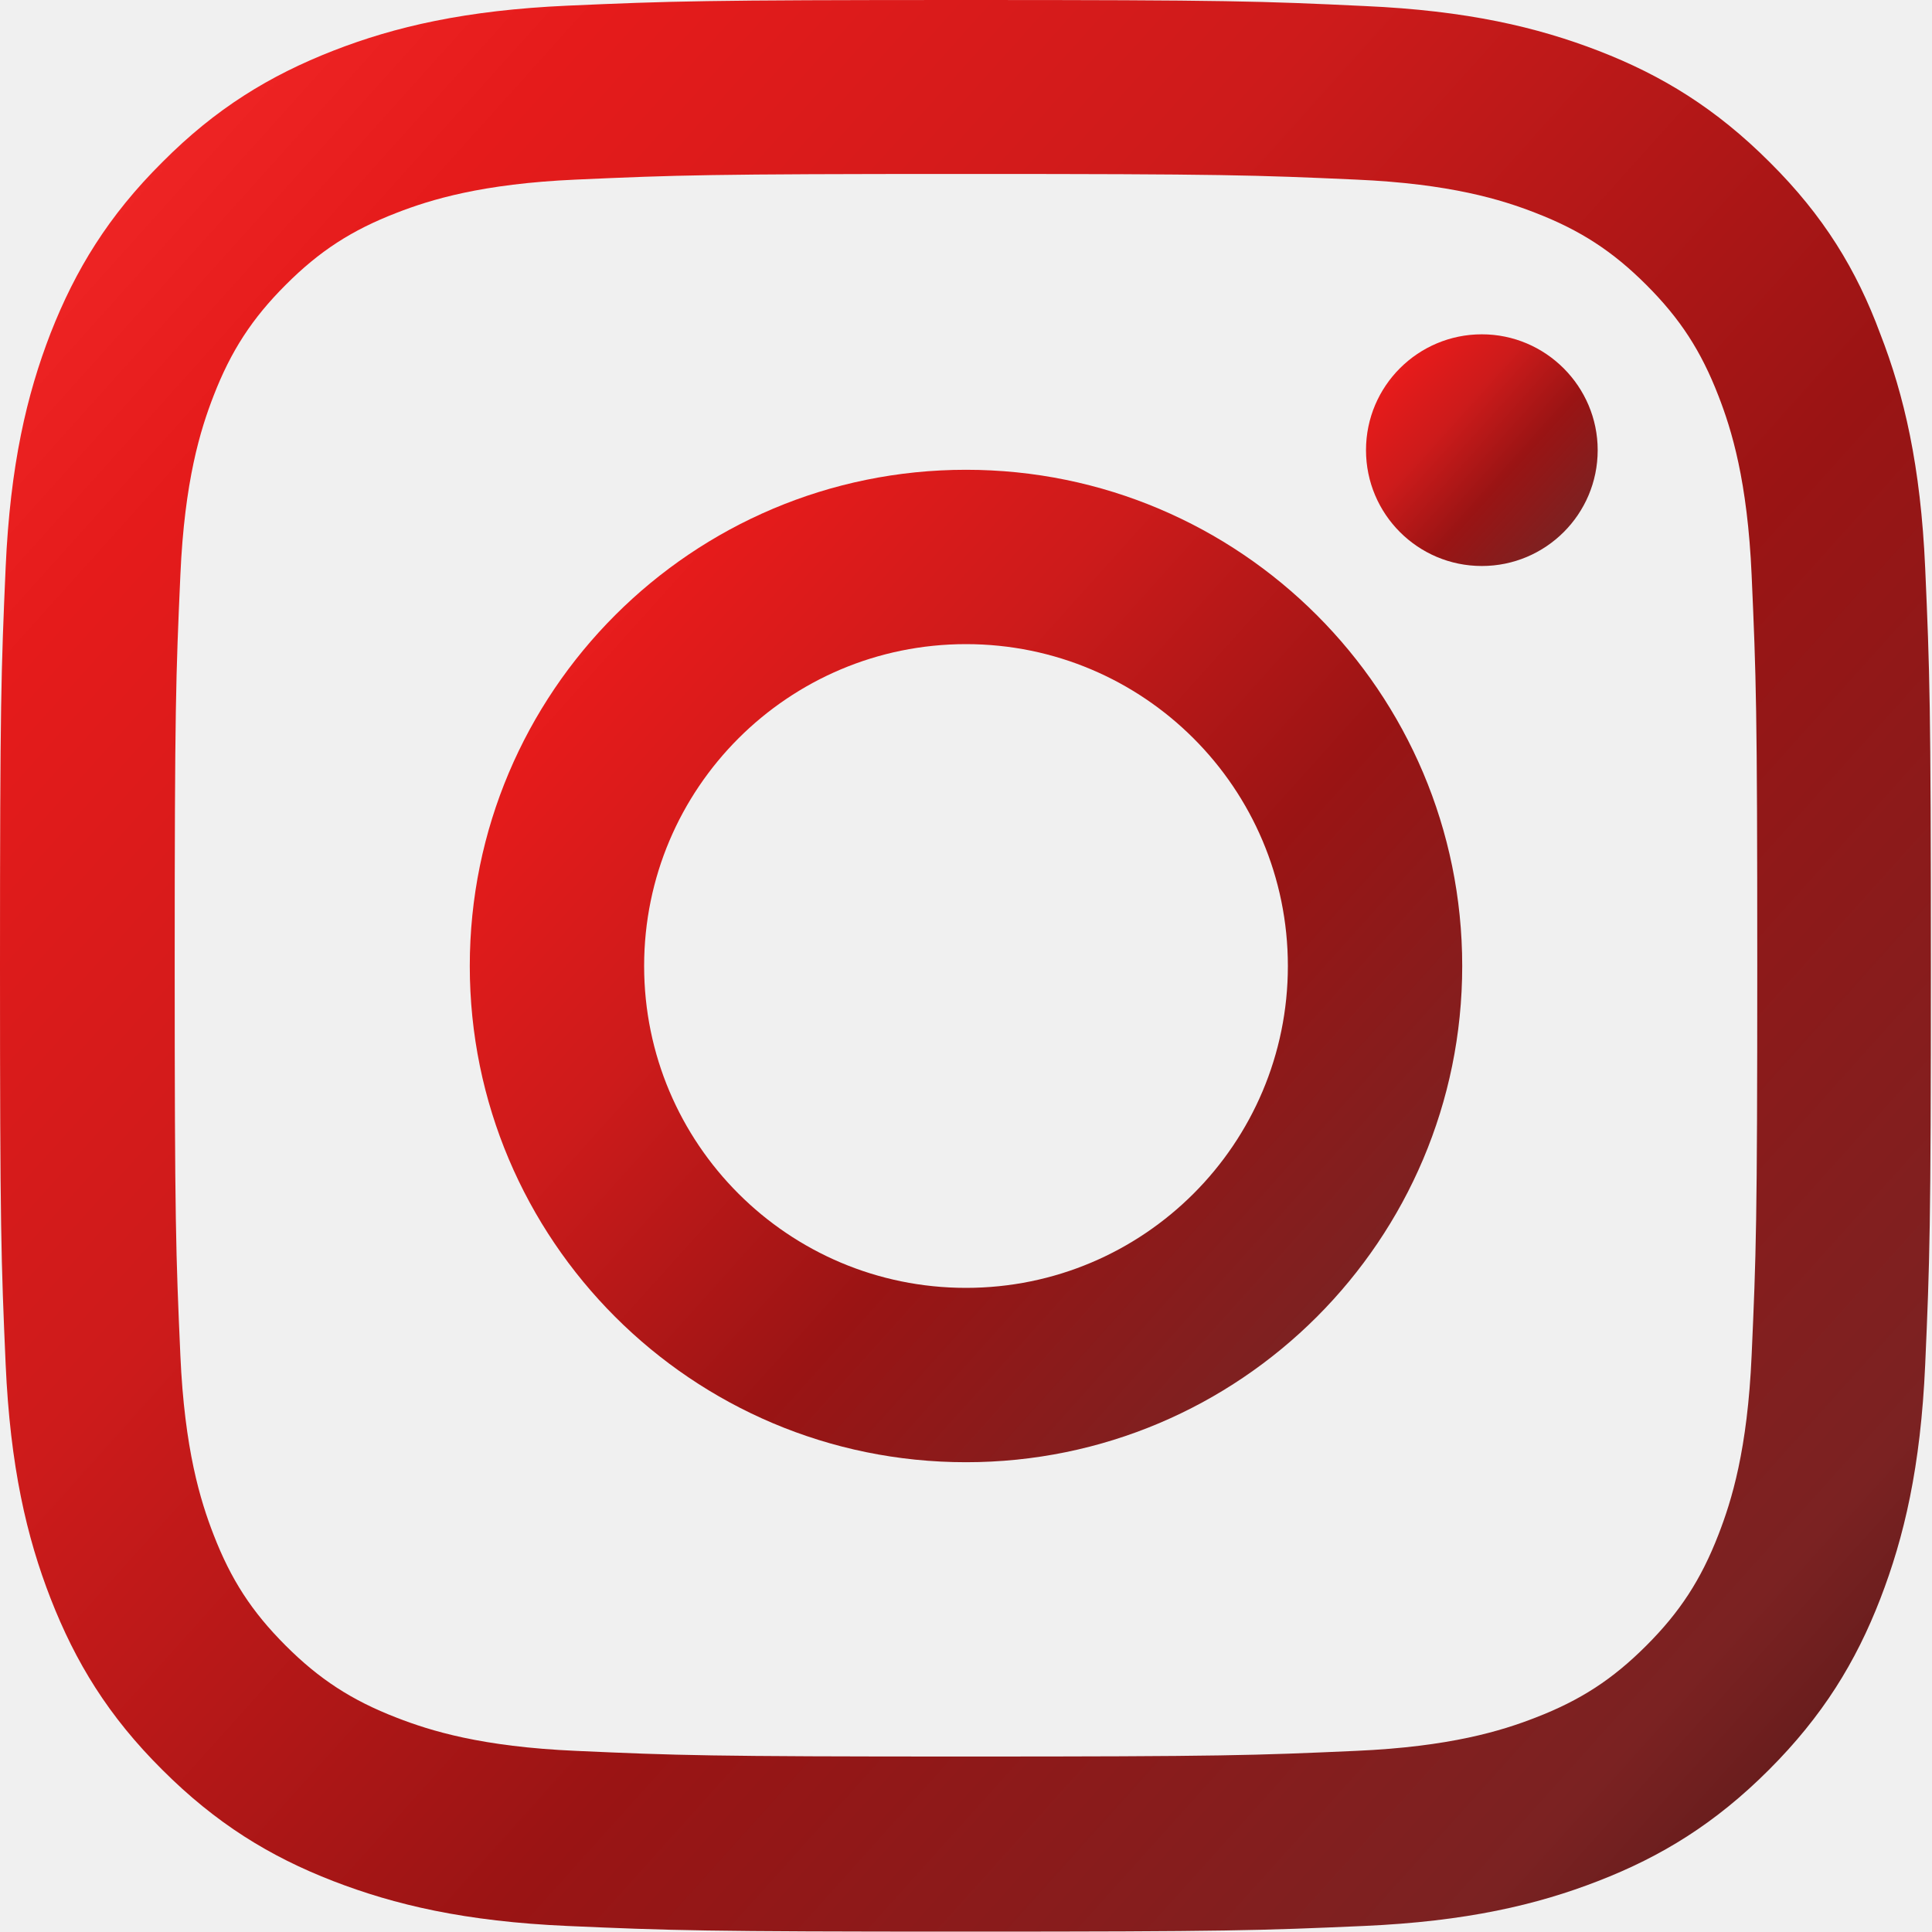
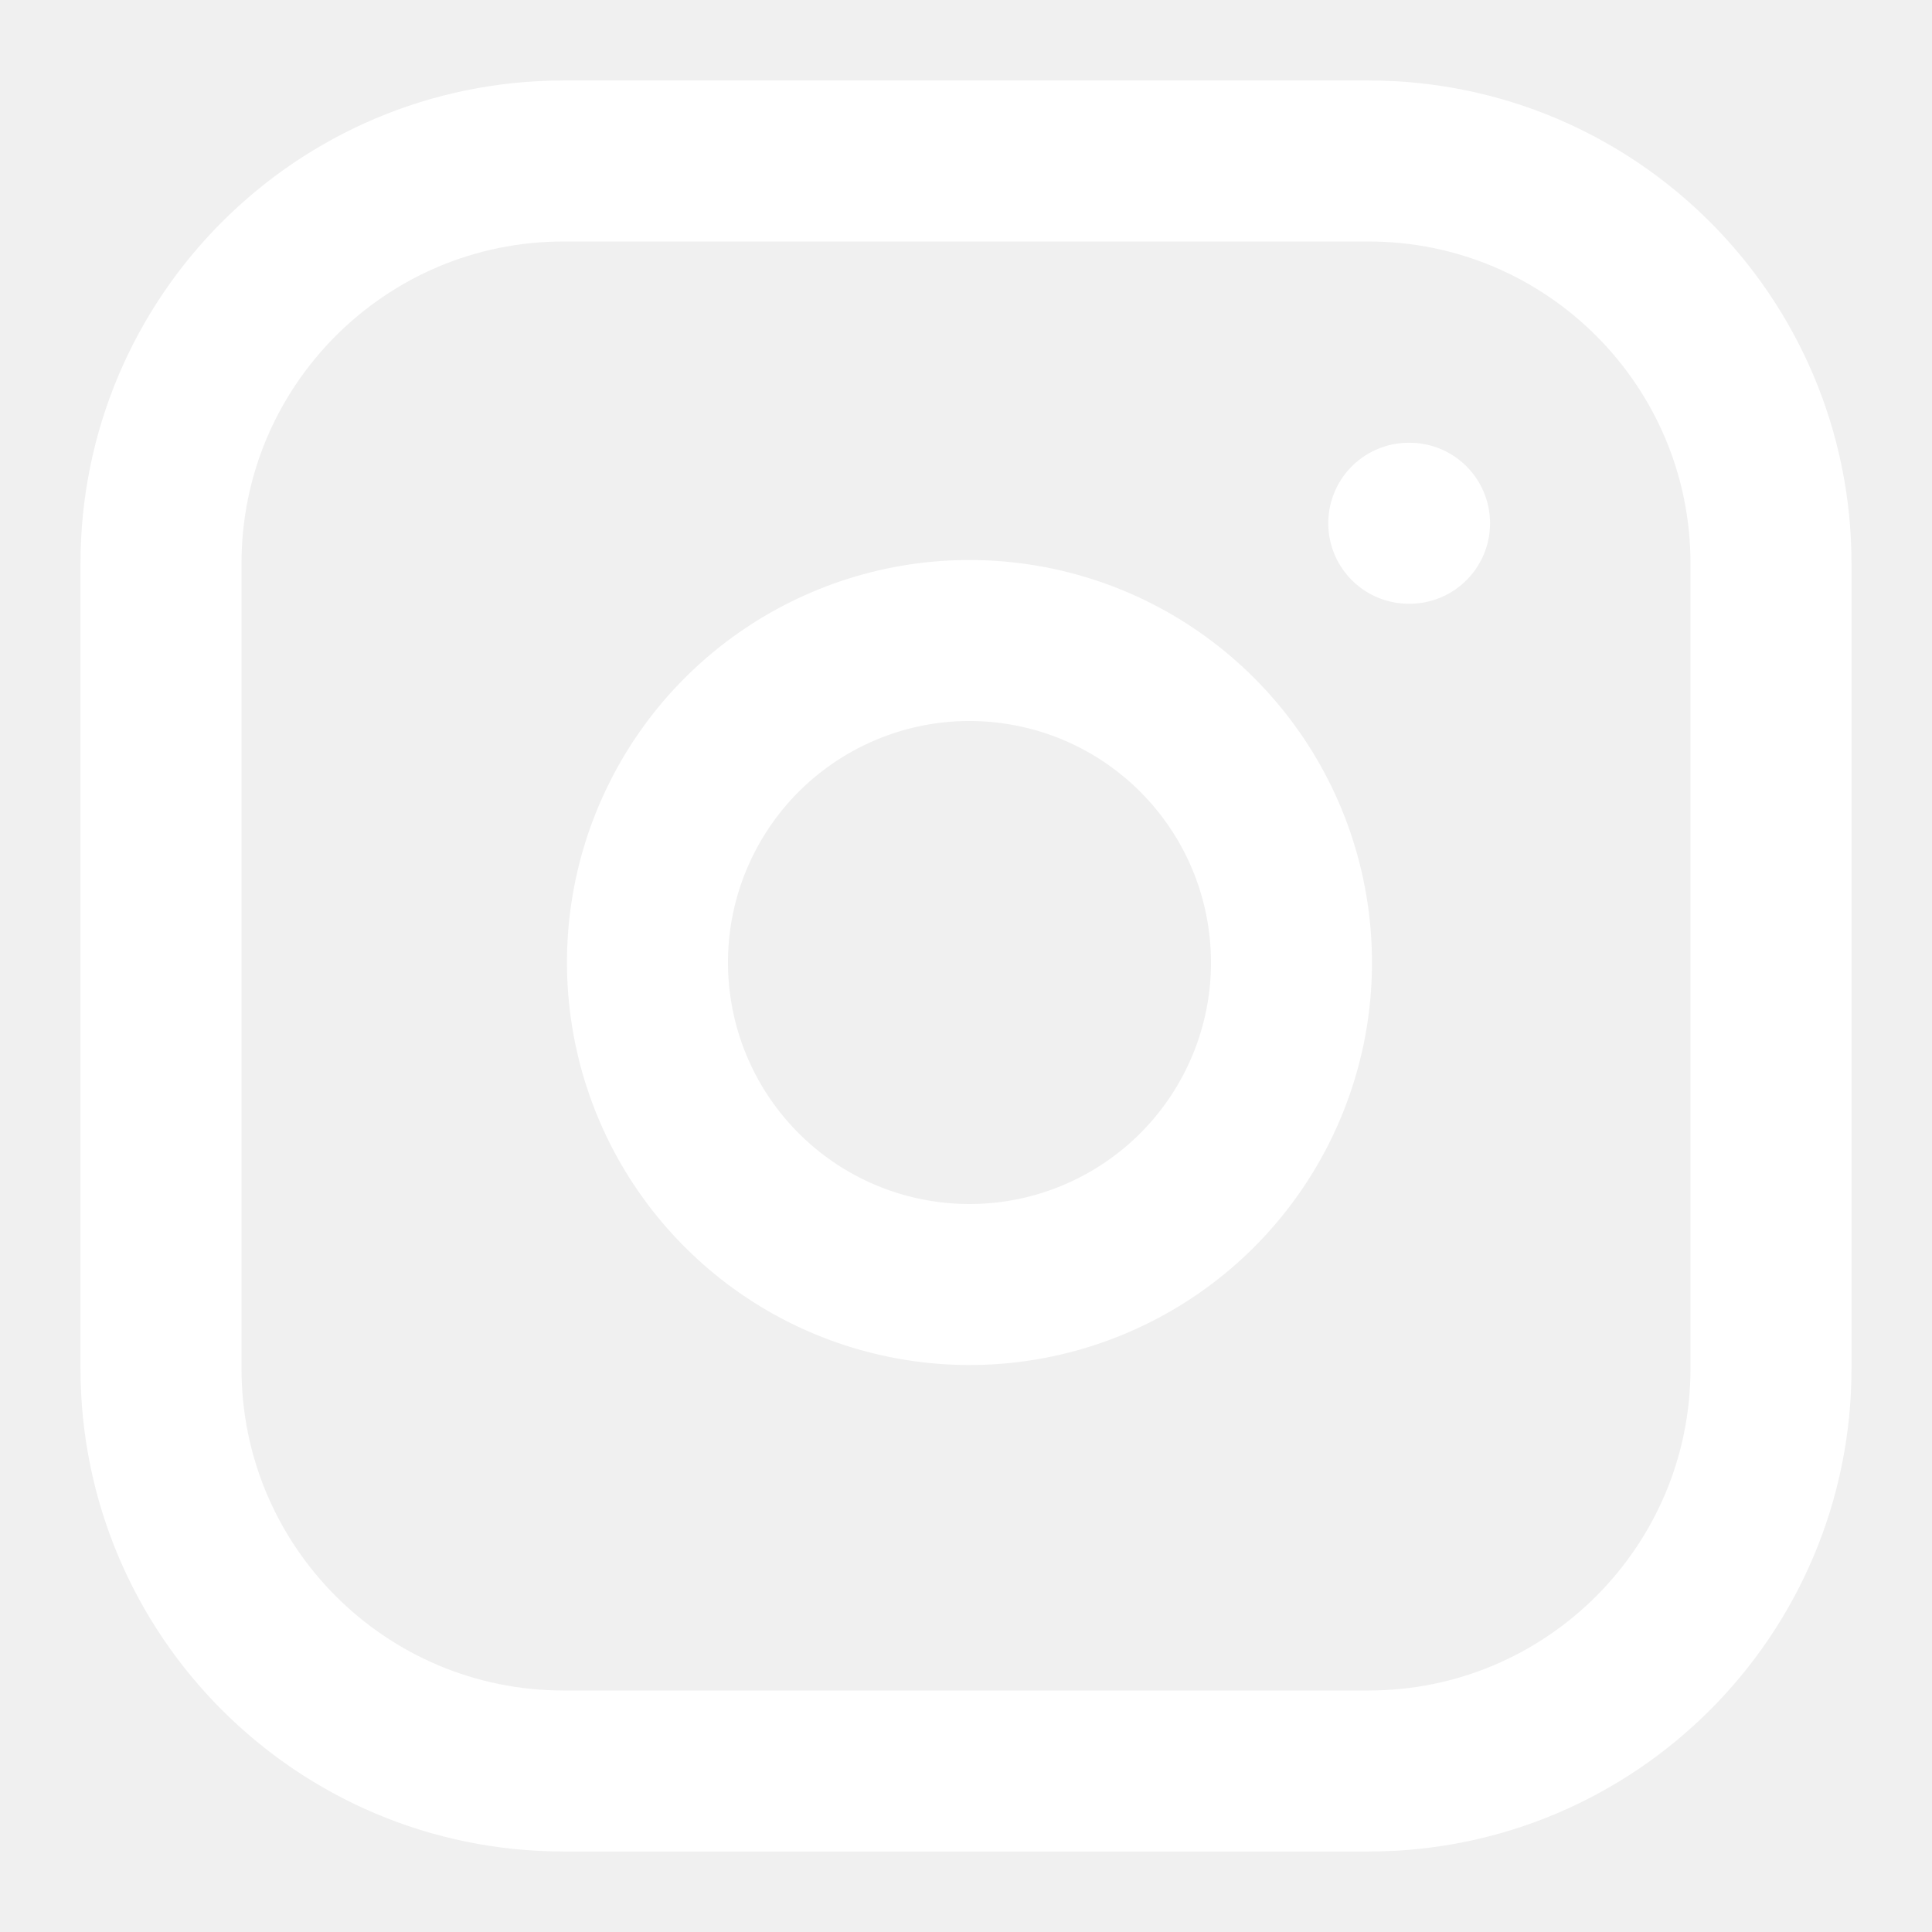
- <svg xmlns="http://www.w3.org/2000/svg" width="50" height="50" viewBox="0 0 50 50" fill="none">
-   <g clip-path="url(#clip0_2_337)">
-     <path d="M25 4.502C31.68 4.502 32.471 4.531 35.098 4.648C37.539 4.756 38.857 5.166 39.736 5.508C40.898 5.957 41.738 6.504 42.607 7.373C43.486 8.252 44.023 9.082 44.473 10.244C44.815 11.123 45.225 12.451 45.332 14.883C45.449 17.52 45.478 18.311 45.478 24.98C45.478 31.66 45.449 32.451 45.332 35.078C45.225 37.52 44.815 38.838 44.473 39.717C44.023 40.879 43.477 41.719 42.607 42.588C41.728 43.467 40.898 44.004 39.736 44.453C38.857 44.795 37.529 45.205 35.098 45.312C32.461 45.43 31.67 45.459 25 45.459C18.32 45.459 17.529 45.43 14.902 45.312C12.461 45.205 11.143 44.795 10.264 44.453C9.102 44.004 8.262 43.457 7.393 42.588C6.514 41.709 5.977 40.879 5.527 39.717C5.186 38.838 4.775 37.51 4.668 35.078C4.551 32.441 4.521 31.65 4.521 24.98C4.521 18.301 4.551 17.51 4.668 14.883C4.775 12.441 5.186 11.123 5.527 10.244C5.977 9.082 6.523 8.242 7.393 7.373C8.271 6.494 9.102 5.957 10.264 5.508C11.143 5.166 12.471 4.756 14.902 4.648C17.529 4.531 18.32 4.502 25 4.502ZM25 0C18.213 0 17.363 0.029 14.697 0.146C12.041 0.264 10.215 0.693 8.633 1.309C6.982 1.953 5.586 2.803 4.199 4.199C2.803 5.586 1.953 6.982 1.309 8.623C0.693 10.215 0.264 12.031 0.146 14.688C0.029 17.363 0 18.213 0 25C0 31.787 0.029 32.637 0.146 35.303C0.264 37.959 0.693 39.785 1.309 41.367C1.953 43.018 2.803 44.414 4.199 45.801C5.586 47.188 6.982 48.047 8.623 48.682C10.215 49.297 12.031 49.727 14.688 49.844C17.354 49.961 18.203 49.99 24.99 49.99C31.777 49.99 32.627 49.961 35.293 49.844C37.949 49.727 39.775 49.297 41.357 48.682C42.998 48.047 44.395 47.188 45.781 45.801C47.168 44.414 48.027 43.018 48.662 41.377C49.277 39.785 49.707 37.969 49.824 35.312C49.941 32.647 49.971 31.797 49.971 25.01C49.971 18.223 49.941 17.373 49.824 14.707C49.707 12.051 49.277 10.225 48.662 8.643C48.047 6.982 47.197 5.586 45.801 4.199C44.414 2.812 43.018 1.953 41.377 1.318C39.785 0.703 37.969 0.273 35.312 0.156C32.637 0.029 31.787 0 25 0Z" fill="url(#paint0_linear_2_337)" />
-     <path d="M25 12.158C17.91 12.158 12.158 17.91 12.158 25C12.158 32.09 17.91 37.842 25 37.842C32.09 37.842 37.842 32.09 37.842 25C37.842 17.91 32.09 12.158 25 12.158ZM25 33.33C20.4 33.33 16.67 29.6 16.67 25C16.67 20.4 20.4 16.67 25 16.67C29.6 16.67 33.33 20.4 33.33 25C33.33 29.6 29.6 33.33 25 33.33Z" fill="url(#paint1_linear_2_337)" />
-     <path d="M41.348 11.65C41.348 13.311 40 14.648 38.35 14.648C36.69 14.648 35.352 13.301 35.352 11.65C35.352 9.99 36.699 8.652 38.35 8.652C40 8.652 41.348 10 41.348 11.65Z" fill="url(#paint2_linear_2_337)" />
-   </g>
-   <defs>
-     <linearGradient id="paint0_linear_2_337" x1="6.28036e-08" y1="2.527" x2="49.988" y2="47.444" gradientUnits="userSpaceOnUse">
-       <stop stop-color="#F42A2A" />
-       <stop offset="0.15" stop-color="#E51B1B" />
-       <stop offset="0.36" stop-color="#CD1B1B" />
-       <stop offset="0.61" stop-color="#9A1414" />
-       <stop offset="0.89" stop-color="#7B2222" />
-       <stop offset="1" stop-color="#521717" />
-     </linearGradient>
-     <linearGradient id="paint1_linear_2_337" x1="12.158" y1="13.456" x2="37.842" y2="36.544" gradientUnits="userSpaceOnUse">
-       <stop stop-color="#F42A2A" />
-       <stop offset="0.15" stop-color="#E51B1B" />
-       <stop offset="0.36" stop-color="#CD1B1B" />
-       <stop offset="0.61" stop-color="#9A1414" />
-       <stop offset="0.89" stop-color="#7B2222" />
-       <stop offset="1" stop-color="#521717" />
-     </linearGradient>
-     <linearGradient id="paint2_linear_2_337" x1="35.352" y1="8.955" x2="41.348" y2="14.345" gradientUnits="userSpaceOnUse">
-       <stop stop-color="#F42A2A" />
-       <stop offset="0.15" stop-color="#E51B1B" />
-       <stop offset="0.36" stop-color="#CD1B1B" />
-       <stop offset="0.61" stop-color="#9A1414" />
-       <stop offset="0.89" stop-color="#7B2222" />
-       <stop offset="1" stop-color="#521717" />
-     </linearGradient>
-     <clipPath id="clip0_2_337">
-       <rect width="50" height="50" fill="white" />
-     </clipPath>
-   </defs>
+ <svg xmlns="http://www.w3.org/2000/svg" width="24" height="24" viewBox="0 0 24 24" fill="none" stroke="#fff" stroke-width="2" stroke-linecap="round" stroke-linejoin="round" class="feather feather-instagram">
+   <rect x="2" y="2" width="20" height="20" rx="5" ry="5" />
+   <path d="M16 11.37A4 4 0 1 1 12.63 8 4 4 0 0 1 16 11.37z" />
+   <line x1="17.5" y1="6.5" x2="17.51" y2="6.5" />
</svg>
